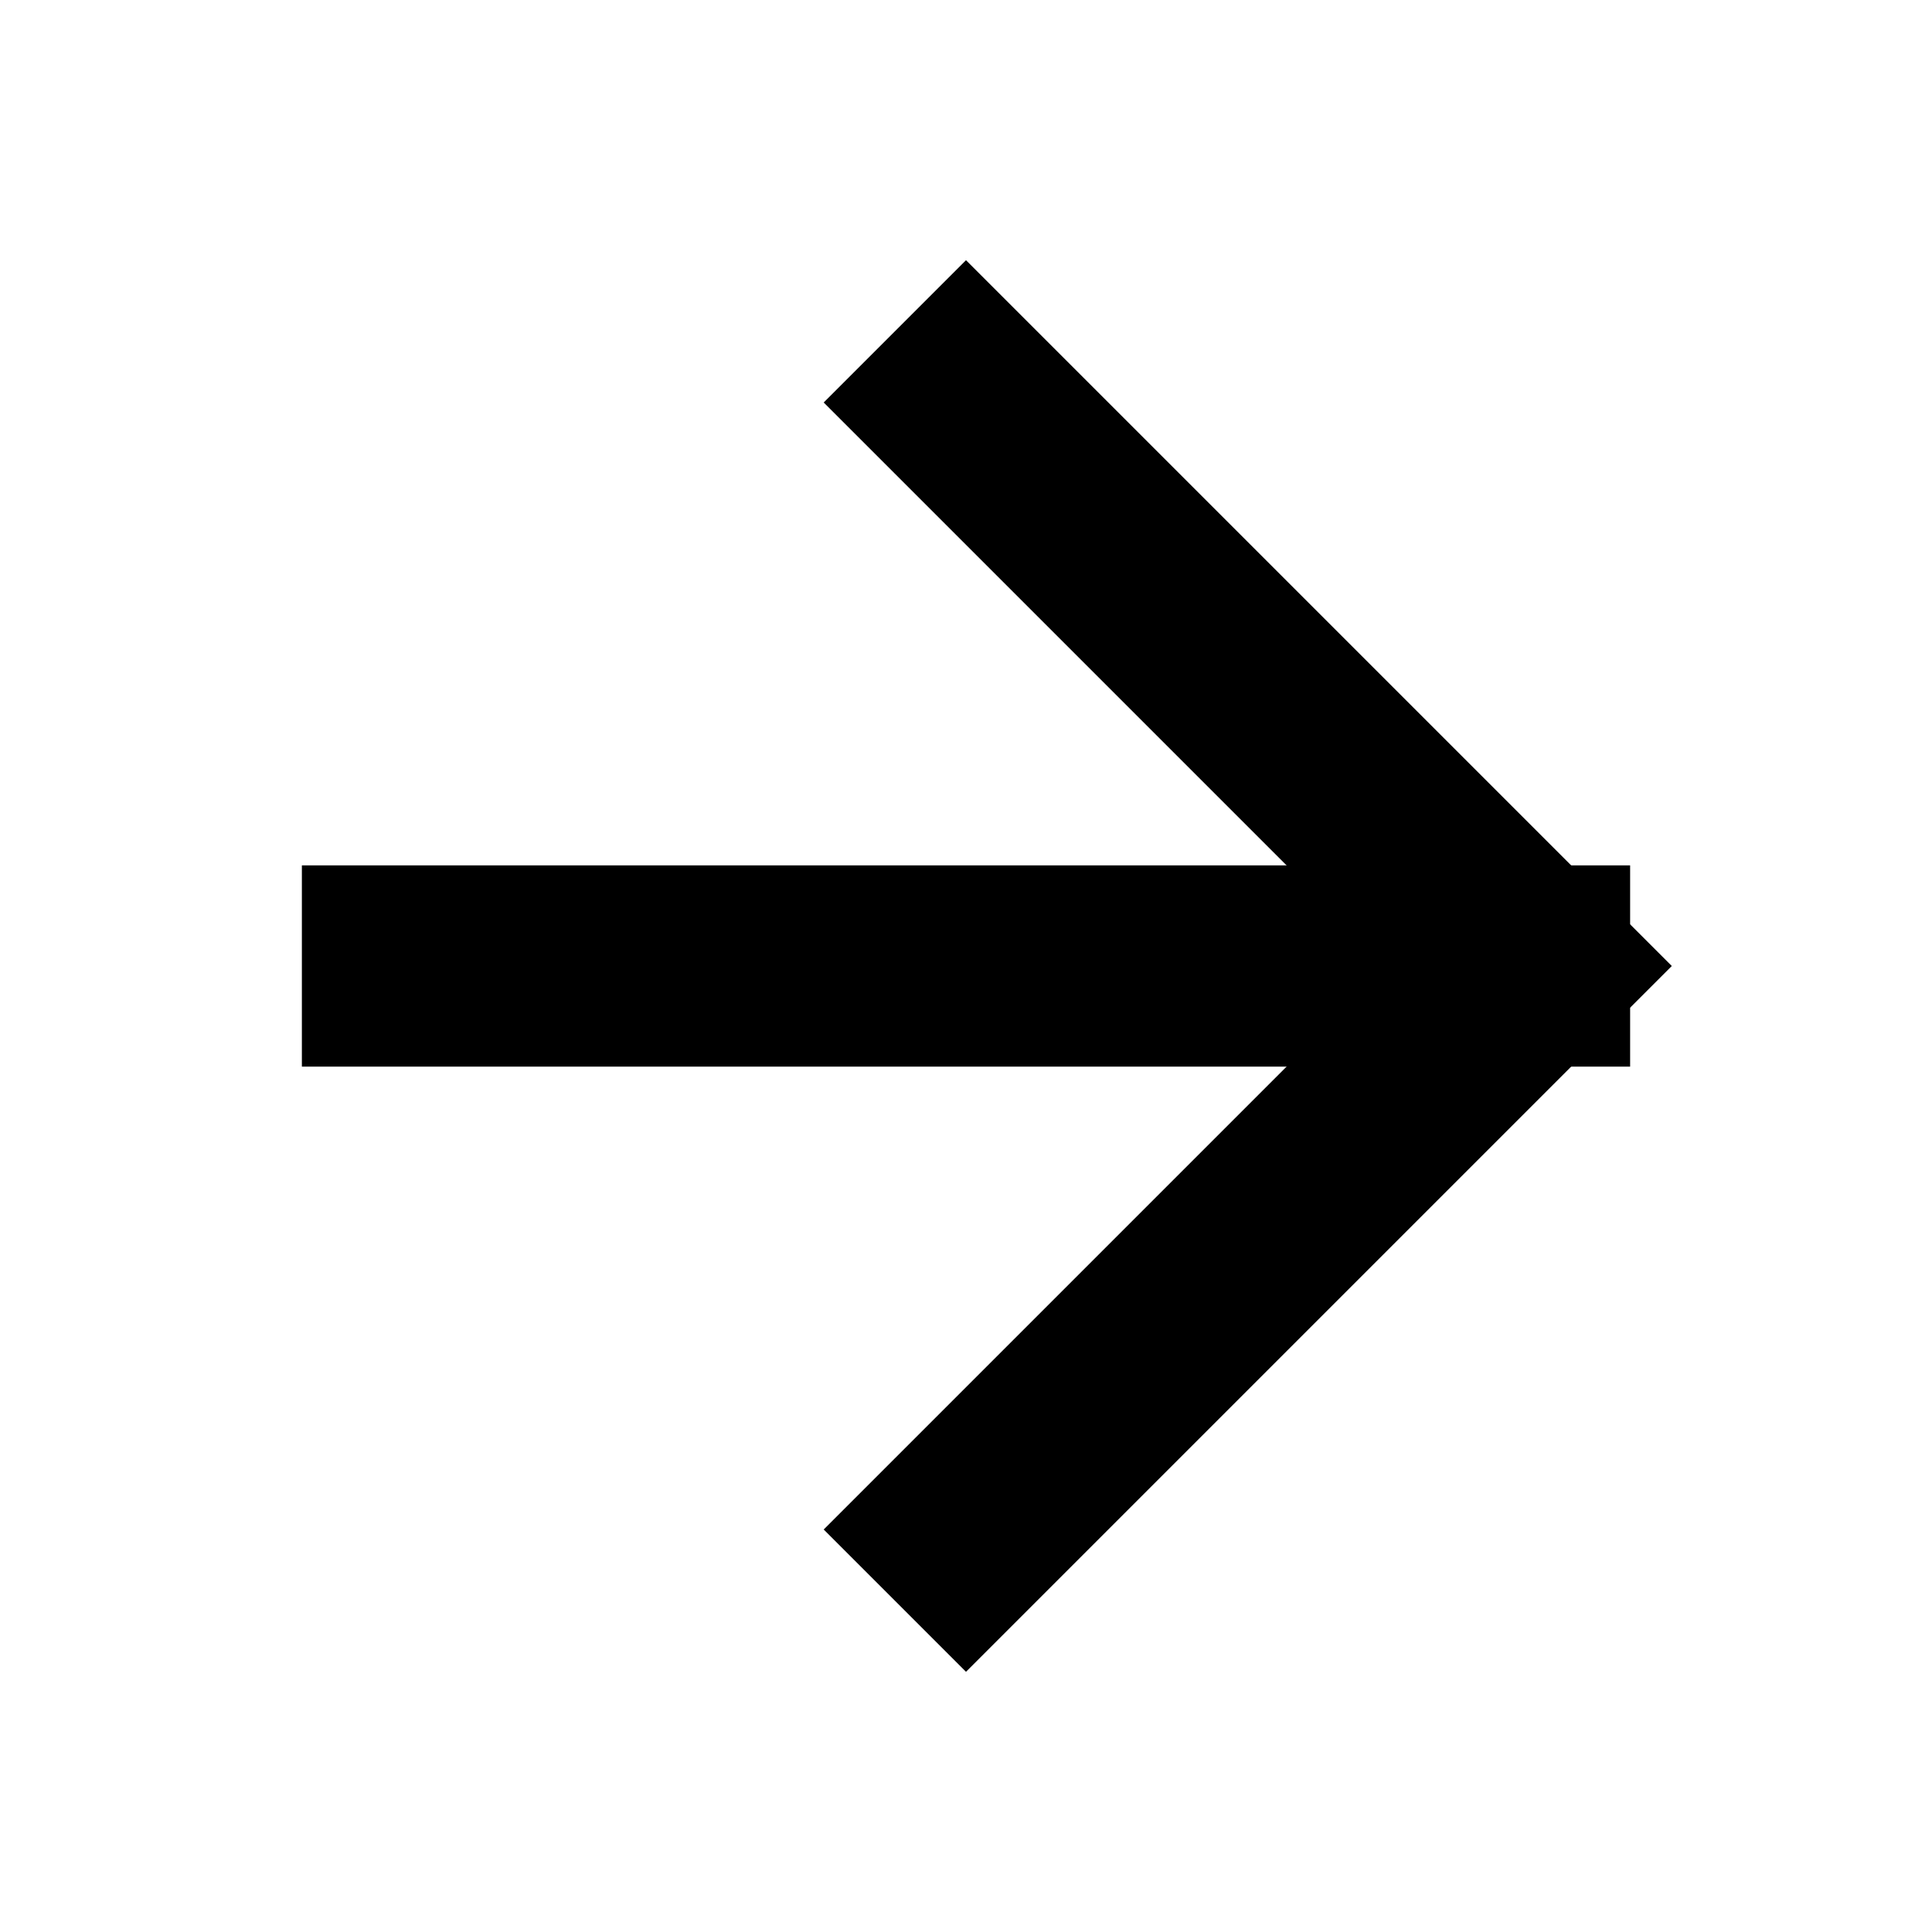
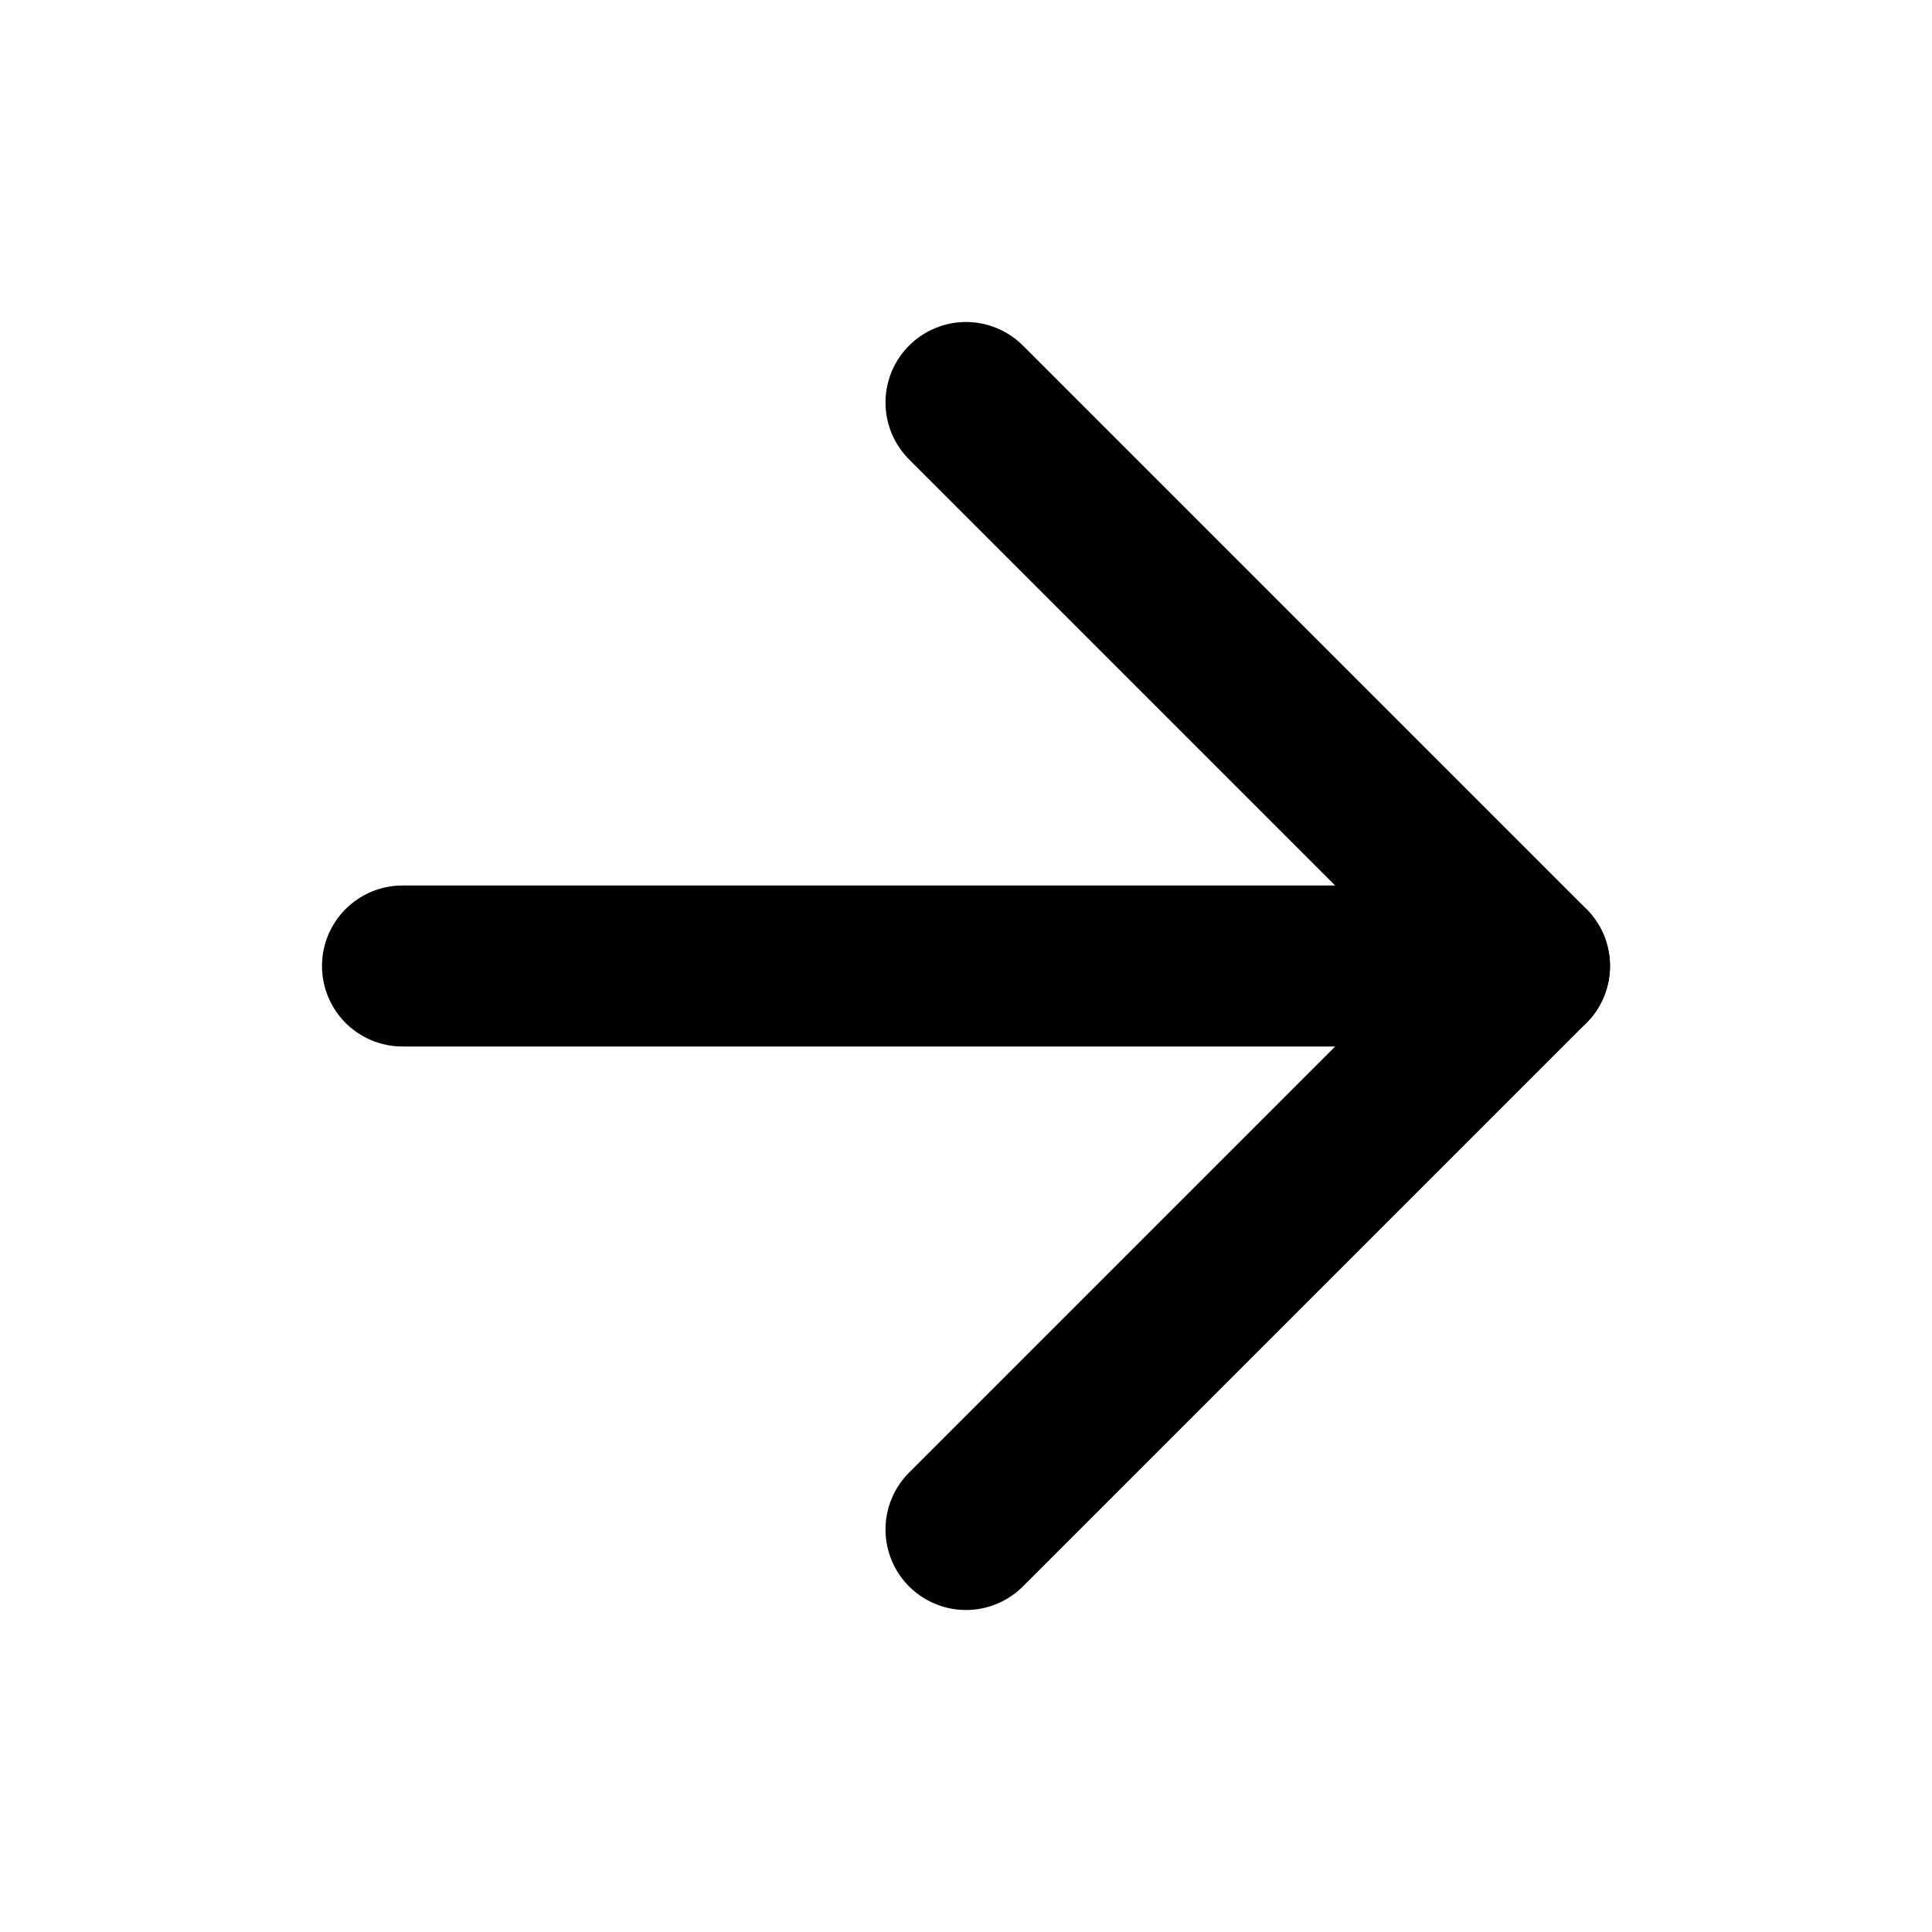
- <svg xmlns="http://www.w3.org/2000/svg" viewBox="0 0 24 24" fill="none" stroke="currentColor" stroke-width="2.5" stroke-linecap="square" stroke-linejoin="miter">
-   <line x1="5" y1="12" x2="19" y2="12" />
-   <polyline points="12 5 19 12 12 19" />
+ <svg xmlns="http://www.w3.org/2000/svg" viewBox="0 0 24 24" fill="none" stroke="currentColor" stroke-width="2" stroke-linecap="round" stroke-linejoin="round">
+   <path d="M5 12h14" />
+   <path d="m12 5 7 7-7 7" />
</svg>
